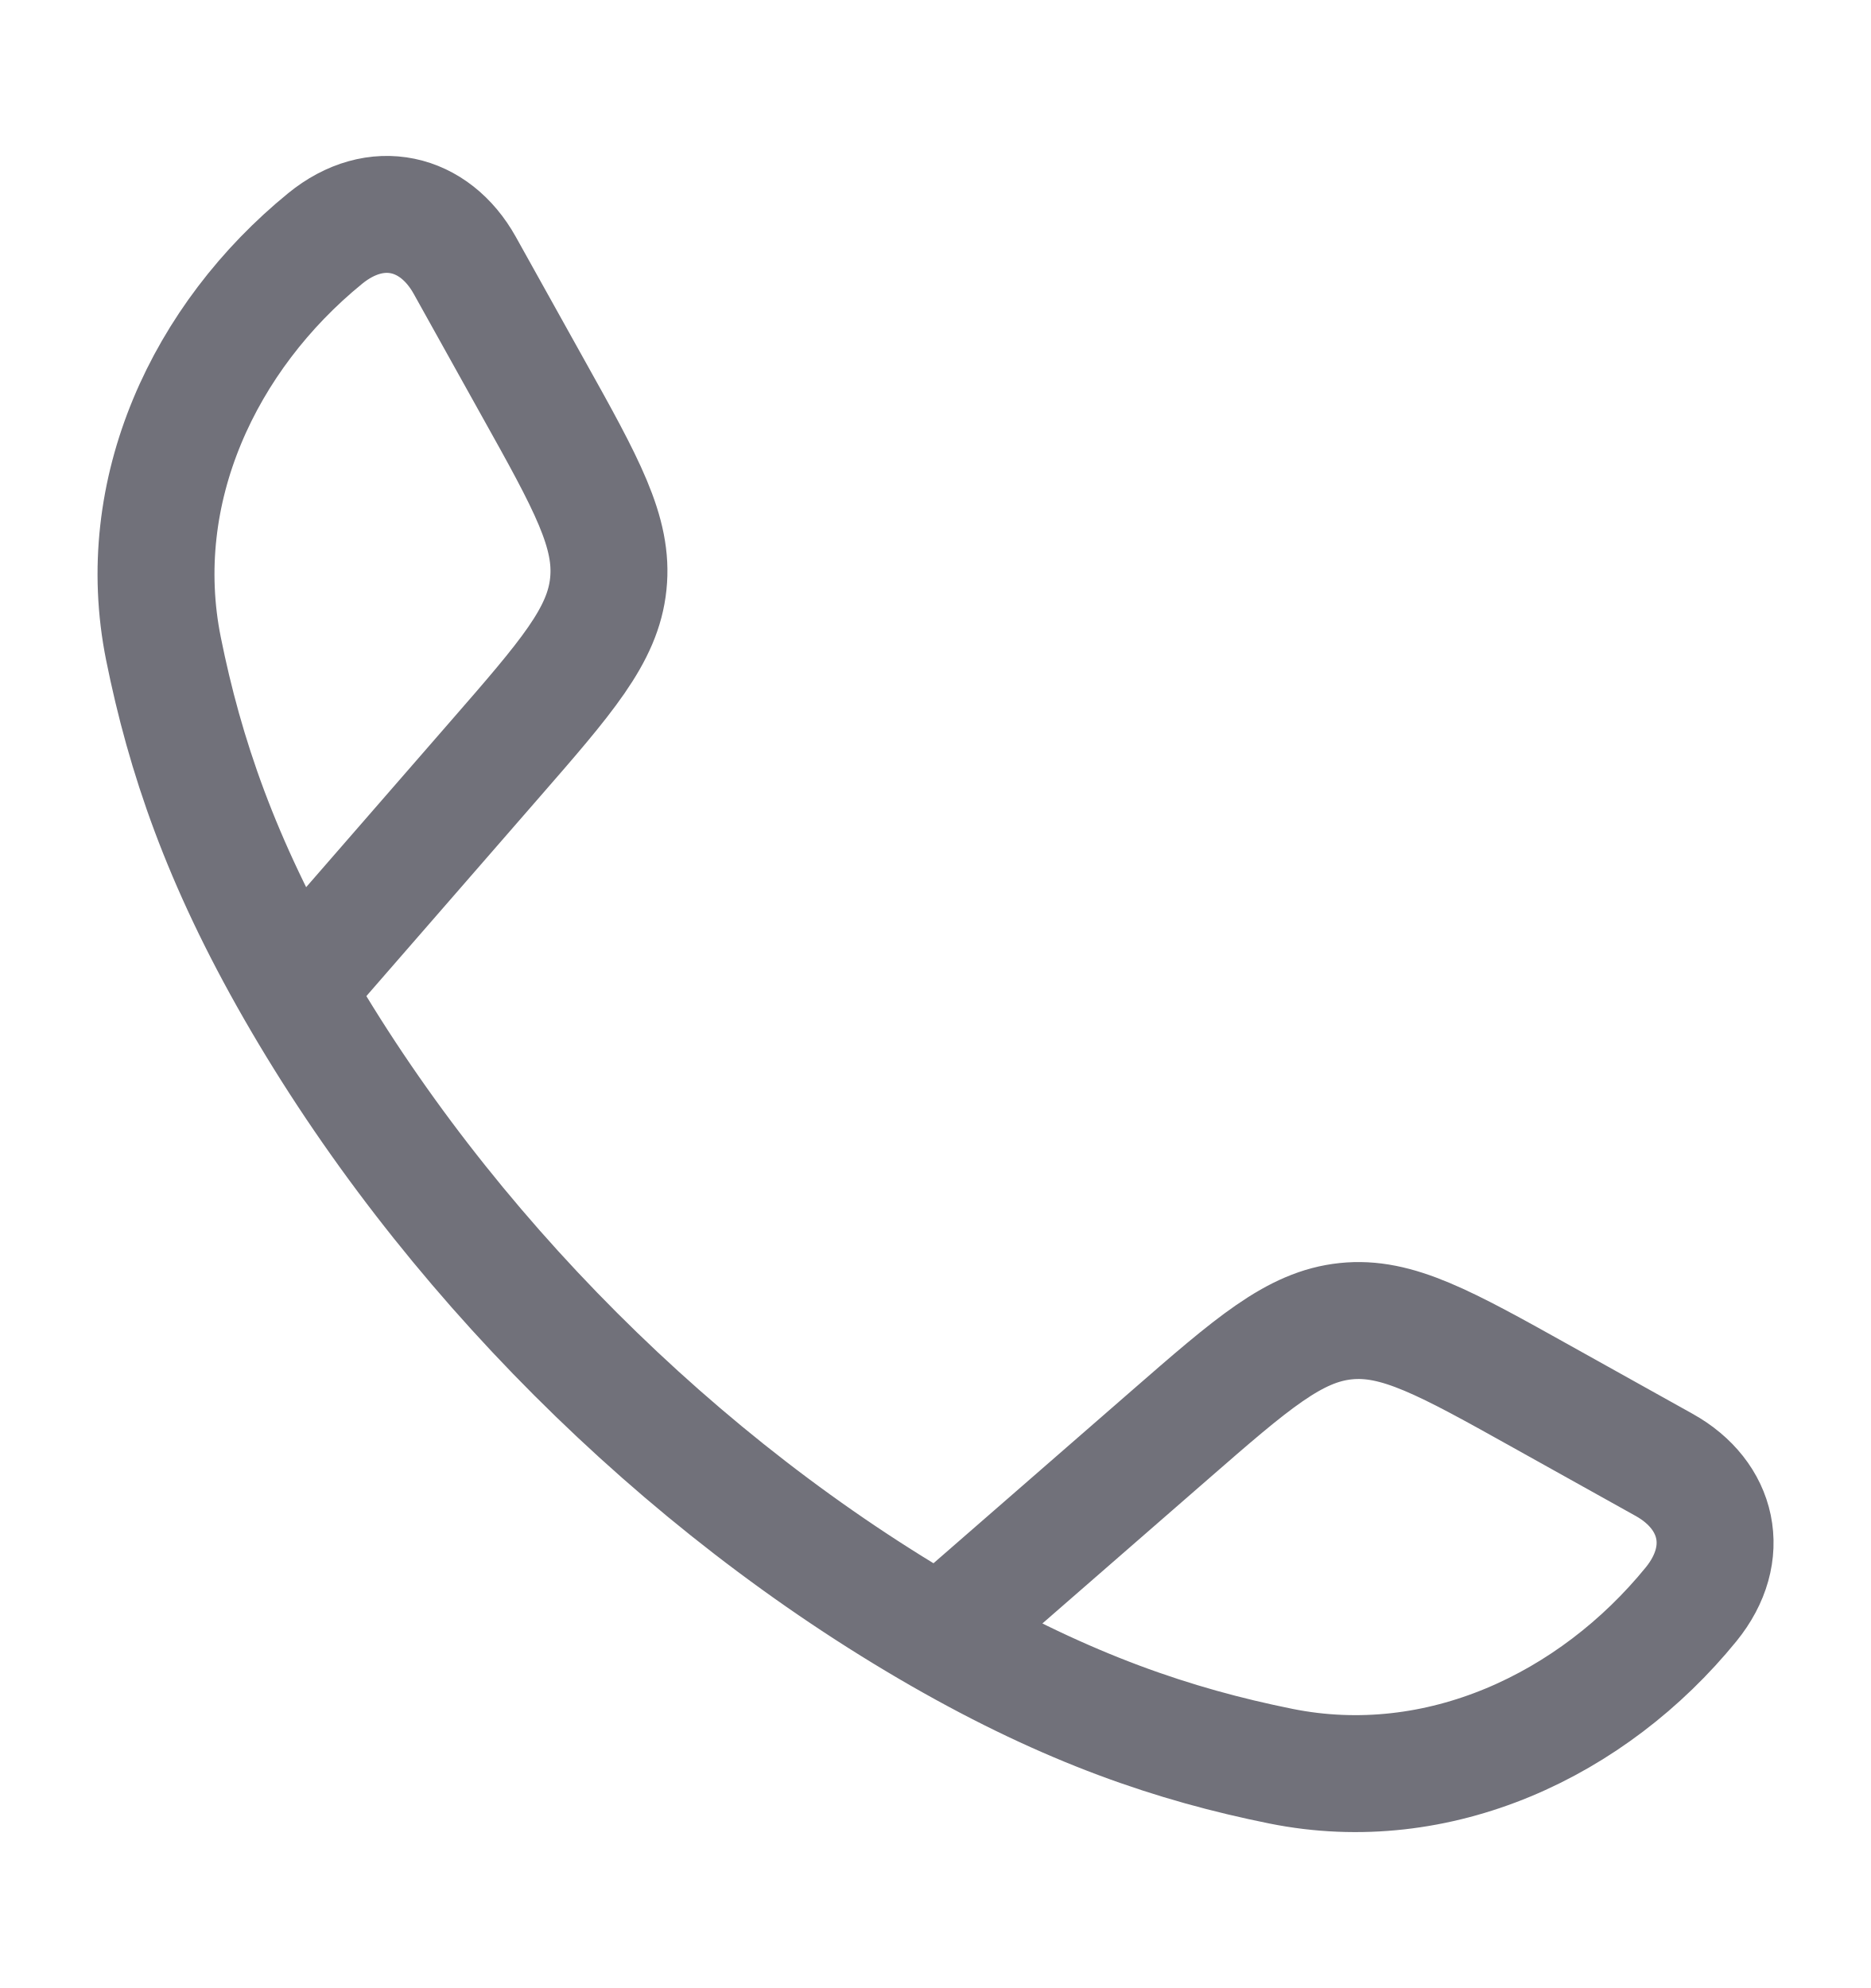
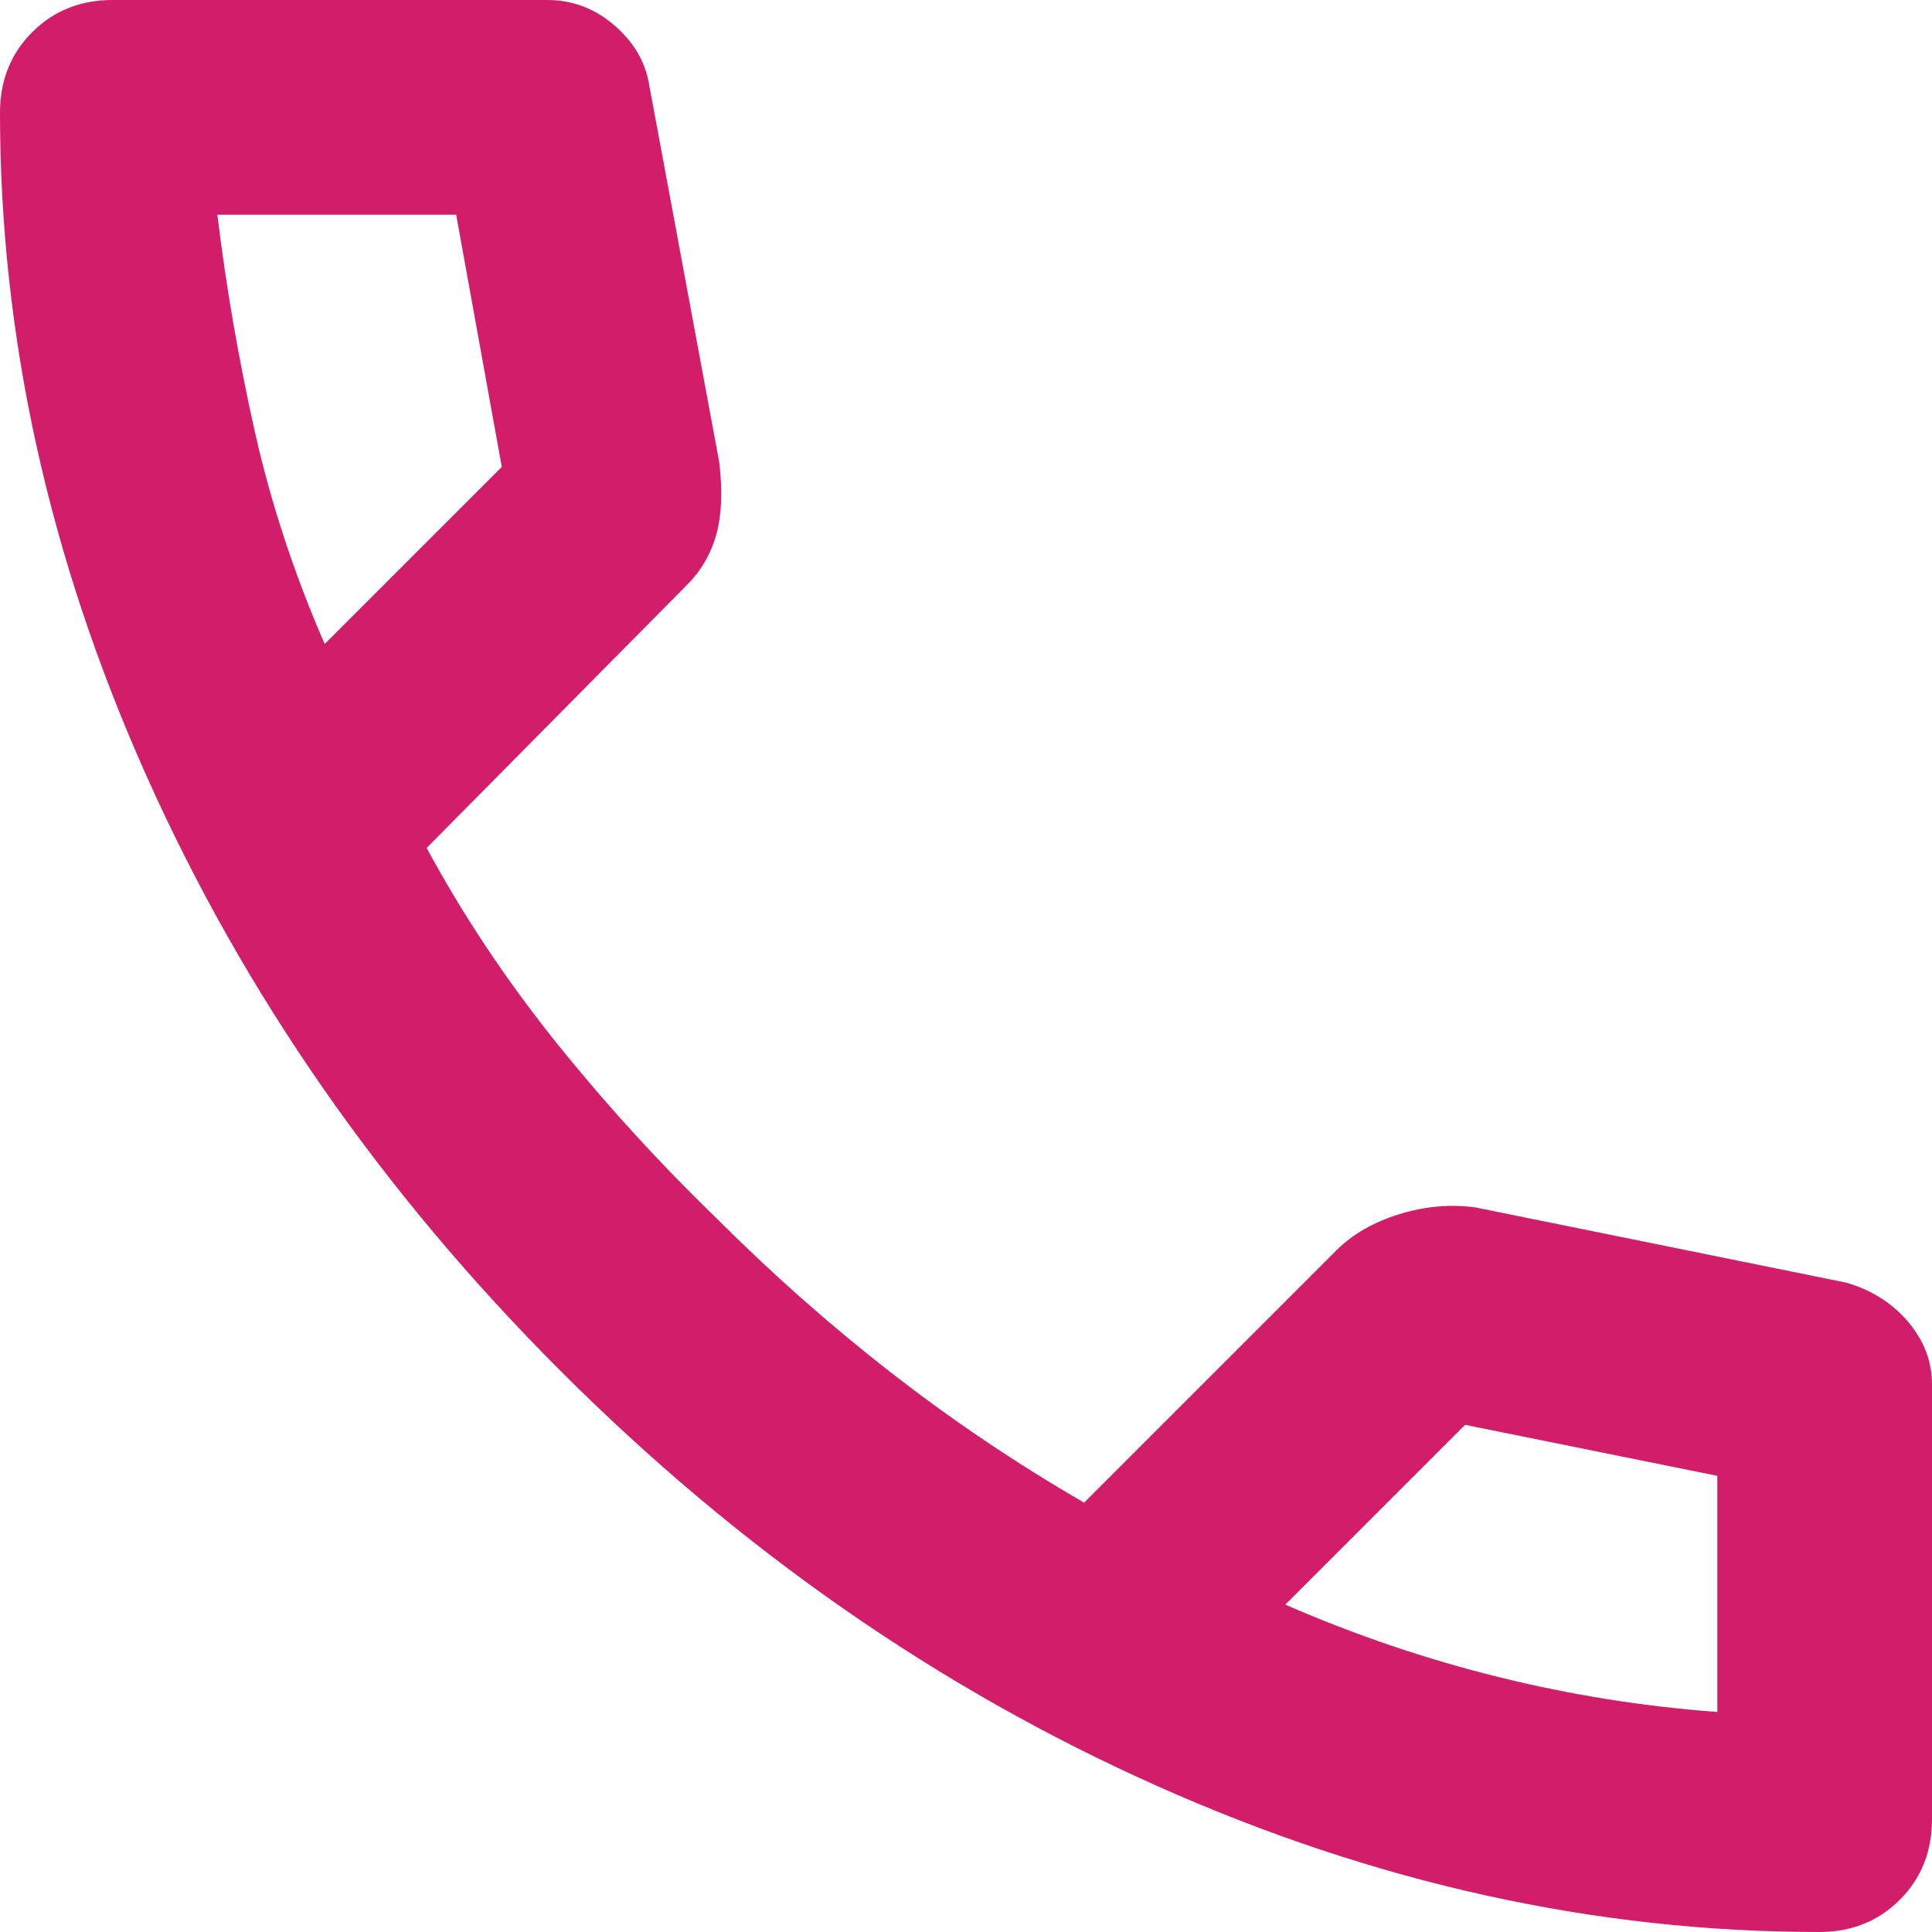
- <svg xmlns="http://www.w3.org/2000/svg" width="16" height="17" viewBox="0 0 16 17" fill="none">
-   <path d="M2.519 8.462C1.887 7.36 1.582 6.46 1.398 5.548C1.126 4.198 1.749 2.881 2.78 2.04C3.216 1.684 3.716 1.806 3.974 2.268L4.556 3.313C5.018 4.14 5.248 4.554 5.202 4.993C5.157 5.432 4.846 5.789 4.223 6.504L2.519 8.462ZM2.519 8.462C3.798 10.692 5.806 12.701 8.039 13.982M8.039 13.982C9.141 14.614 10.041 14.919 10.953 15.103C12.302 15.375 13.62 14.752 14.461 13.72C14.816 13.284 14.695 12.785 14.232 12.527L13.188 11.945C12.36 11.483 11.946 11.252 11.508 11.298C11.069 11.344 10.711 11.655 9.997 12.277L8.039 13.982Z" stroke="#71717A" stroke-linejoin="round" />
+ <svg xmlns="http://www.w3.org/2000/svg" width="18" height="18" viewBox="0 0 18 18" fill="none">
+   <path d="M16.95 18C14.867 18 12.808 17.546 10.775 16.637C8.742 15.729 6.892 14.442 5.225 12.775C3.558 11.108 2.271 9.258 1.363 7.225C0.454 5.192 0 3.133 0 1.05C0 0.75 0.1 0.5 0.3 0.3C0.5 0.1 0.75 0 1.05 0H5.1C5.333 0 5.542 0.079 5.725 0.237C5.908 0.396 6.017 0.583 6.05 0.8L6.7 4.3C6.733 4.567 6.725 4.792 6.675 4.975C6.625 5.158 6.533 5.317 6.4 5.45L3.975 7.9C4.308 8.517 4.704 9.113 5.162 9.688C5.621 10.262 6.125 10.817 6.675 11.35C7.192 11.867 7.733 12.346 8.3 12.787C8.867 13.229 9.467 13.633 10.1 14L12.45 11.65C12.6 11.5 12.796 11.387 13.037 11.312C13.279 11.238 13.517 11.217 13.75 11.25L17.2 11.95C17.433 12.017 17.625 12.137 17.775 12.312C17.925 12.488 18 12.683 18 12.9V16.95C18 17.25 17.9 17.5 17.7 17.7C17.5 17.9 17.25 18 16.95 18ZM3.025 6L4.675 4.35L4.25 2H2.025C2.108 2.683 2.225 3.358 2.375 4.025C2.525 4.692 2.742 5.35 3.025 6ZM11.975 14.95C12.625 15.233 13.287 15.458 13.963 15.625C14.637 15.792 15.317 15.9 16 15.95V13.75L13.65 13.275L11.975 14.95Z" fill="#D21E6A" />
</svg>
